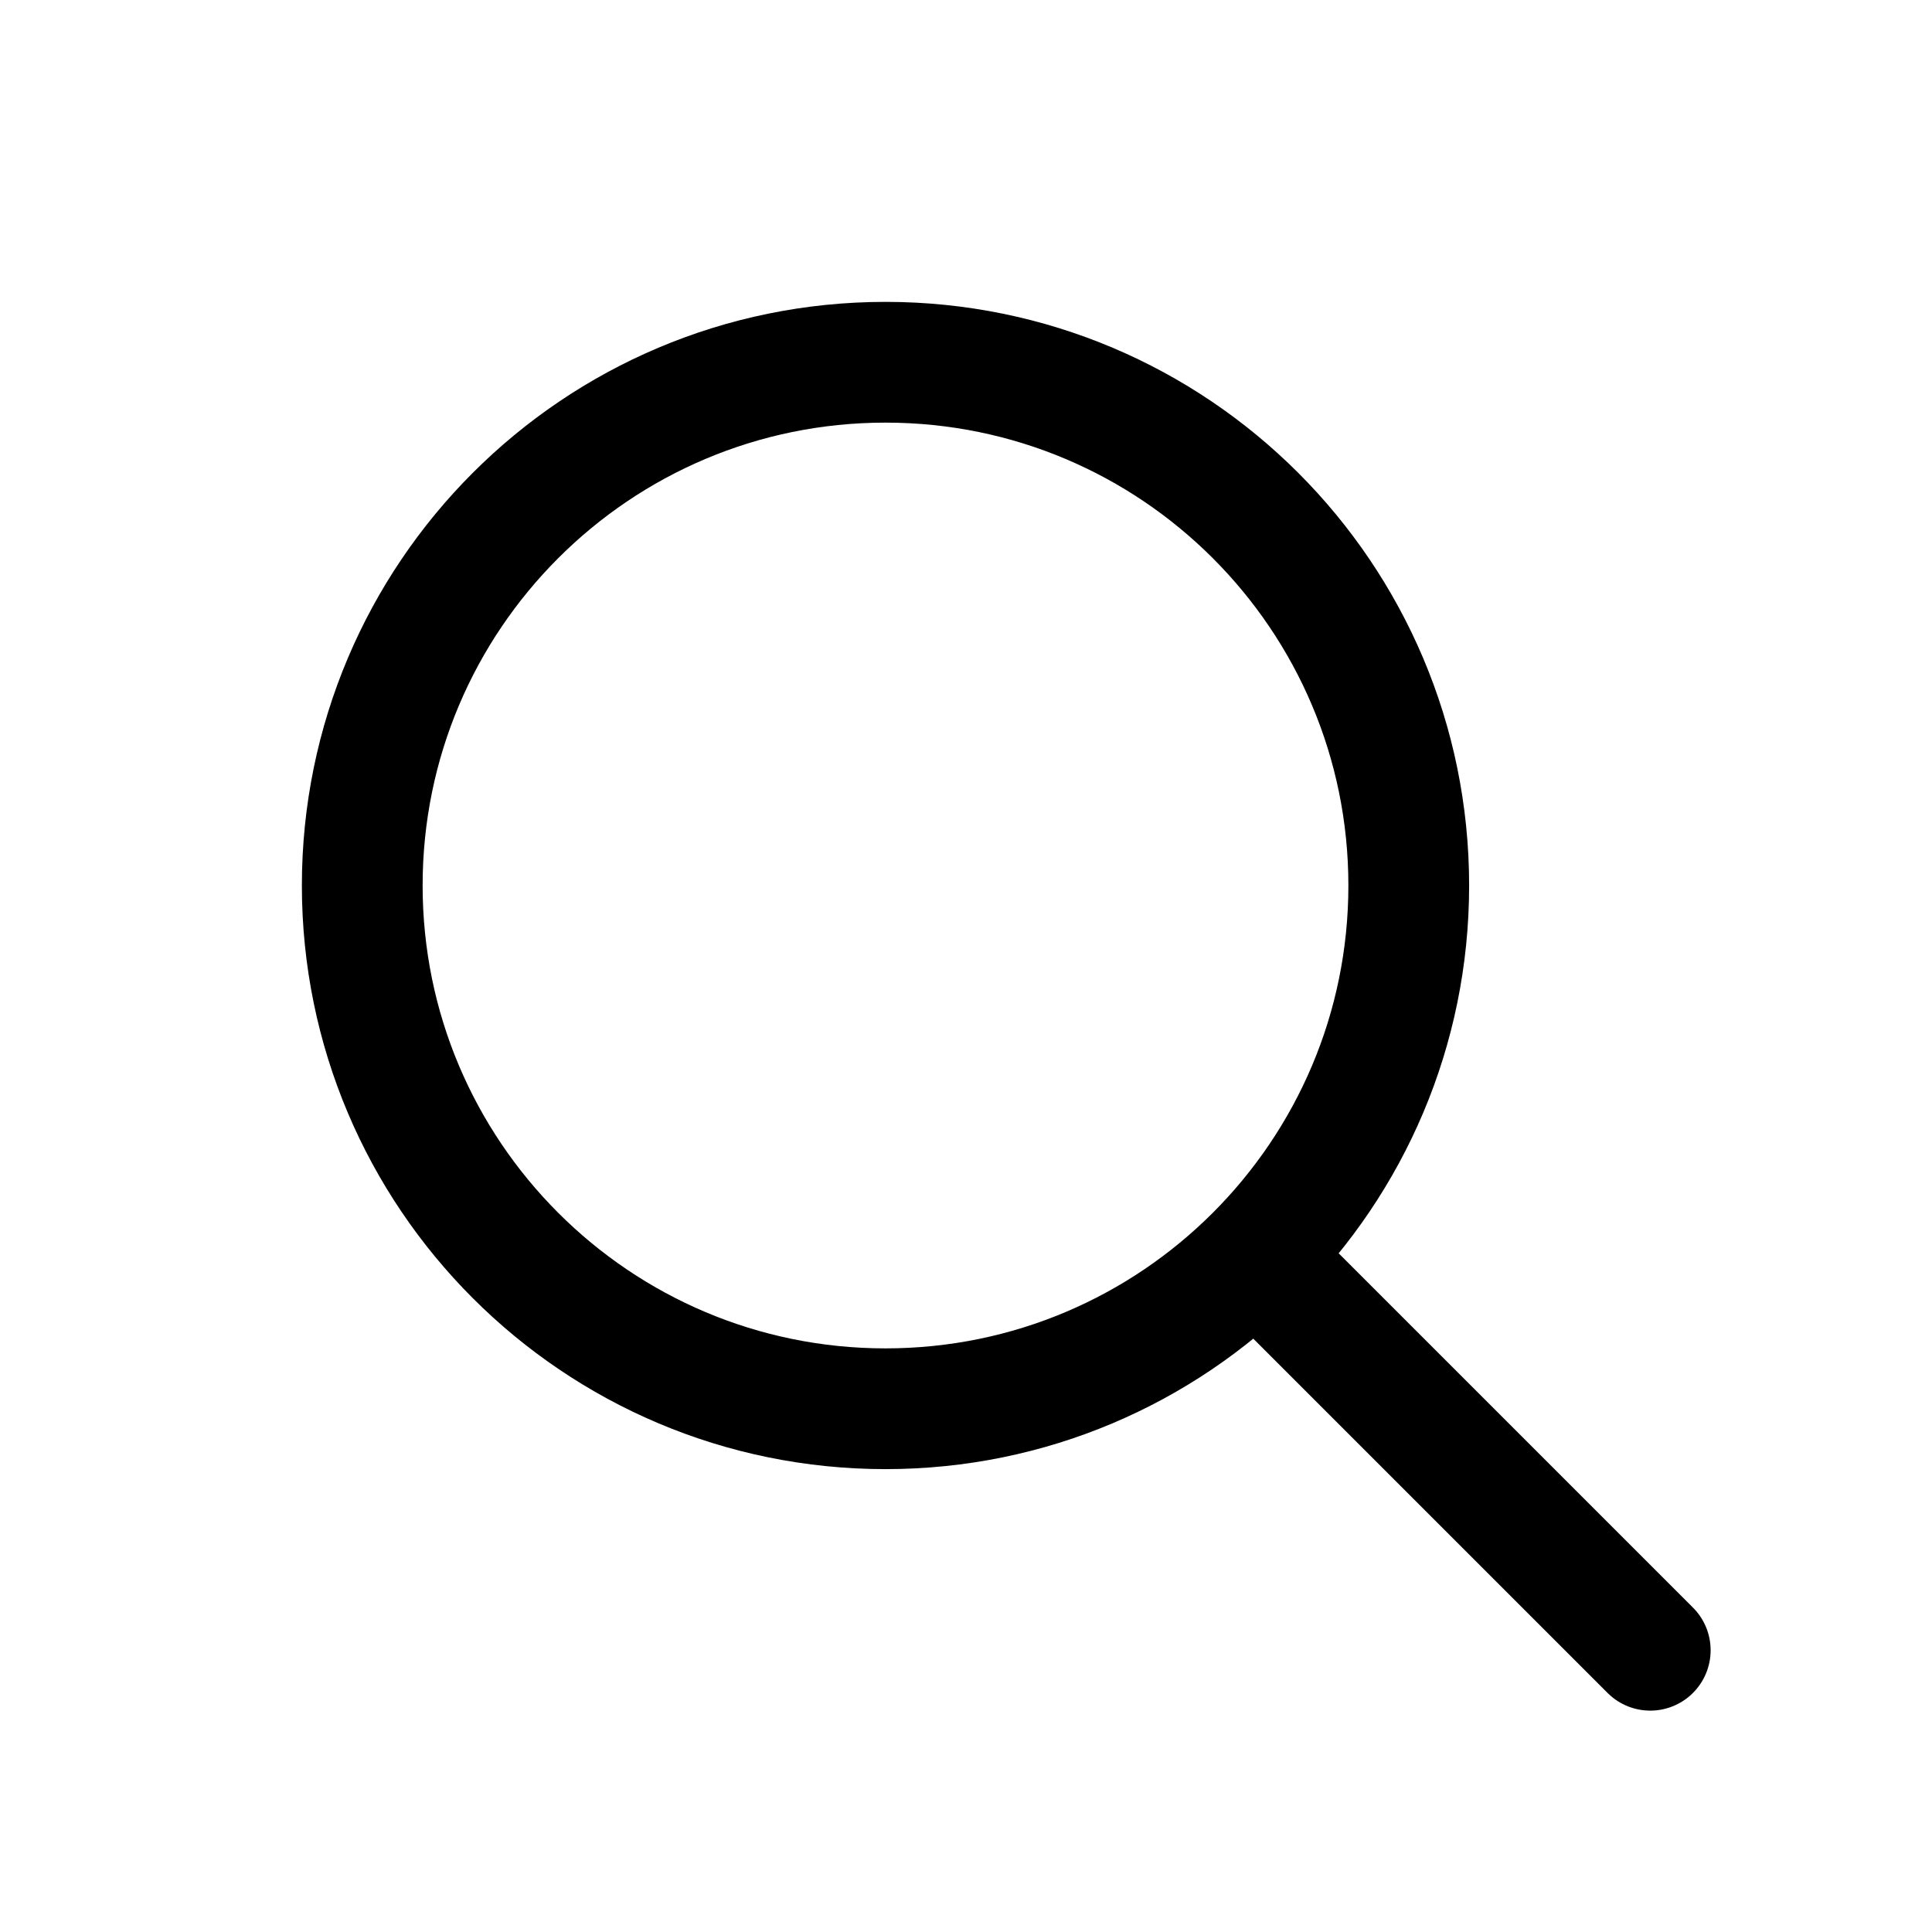
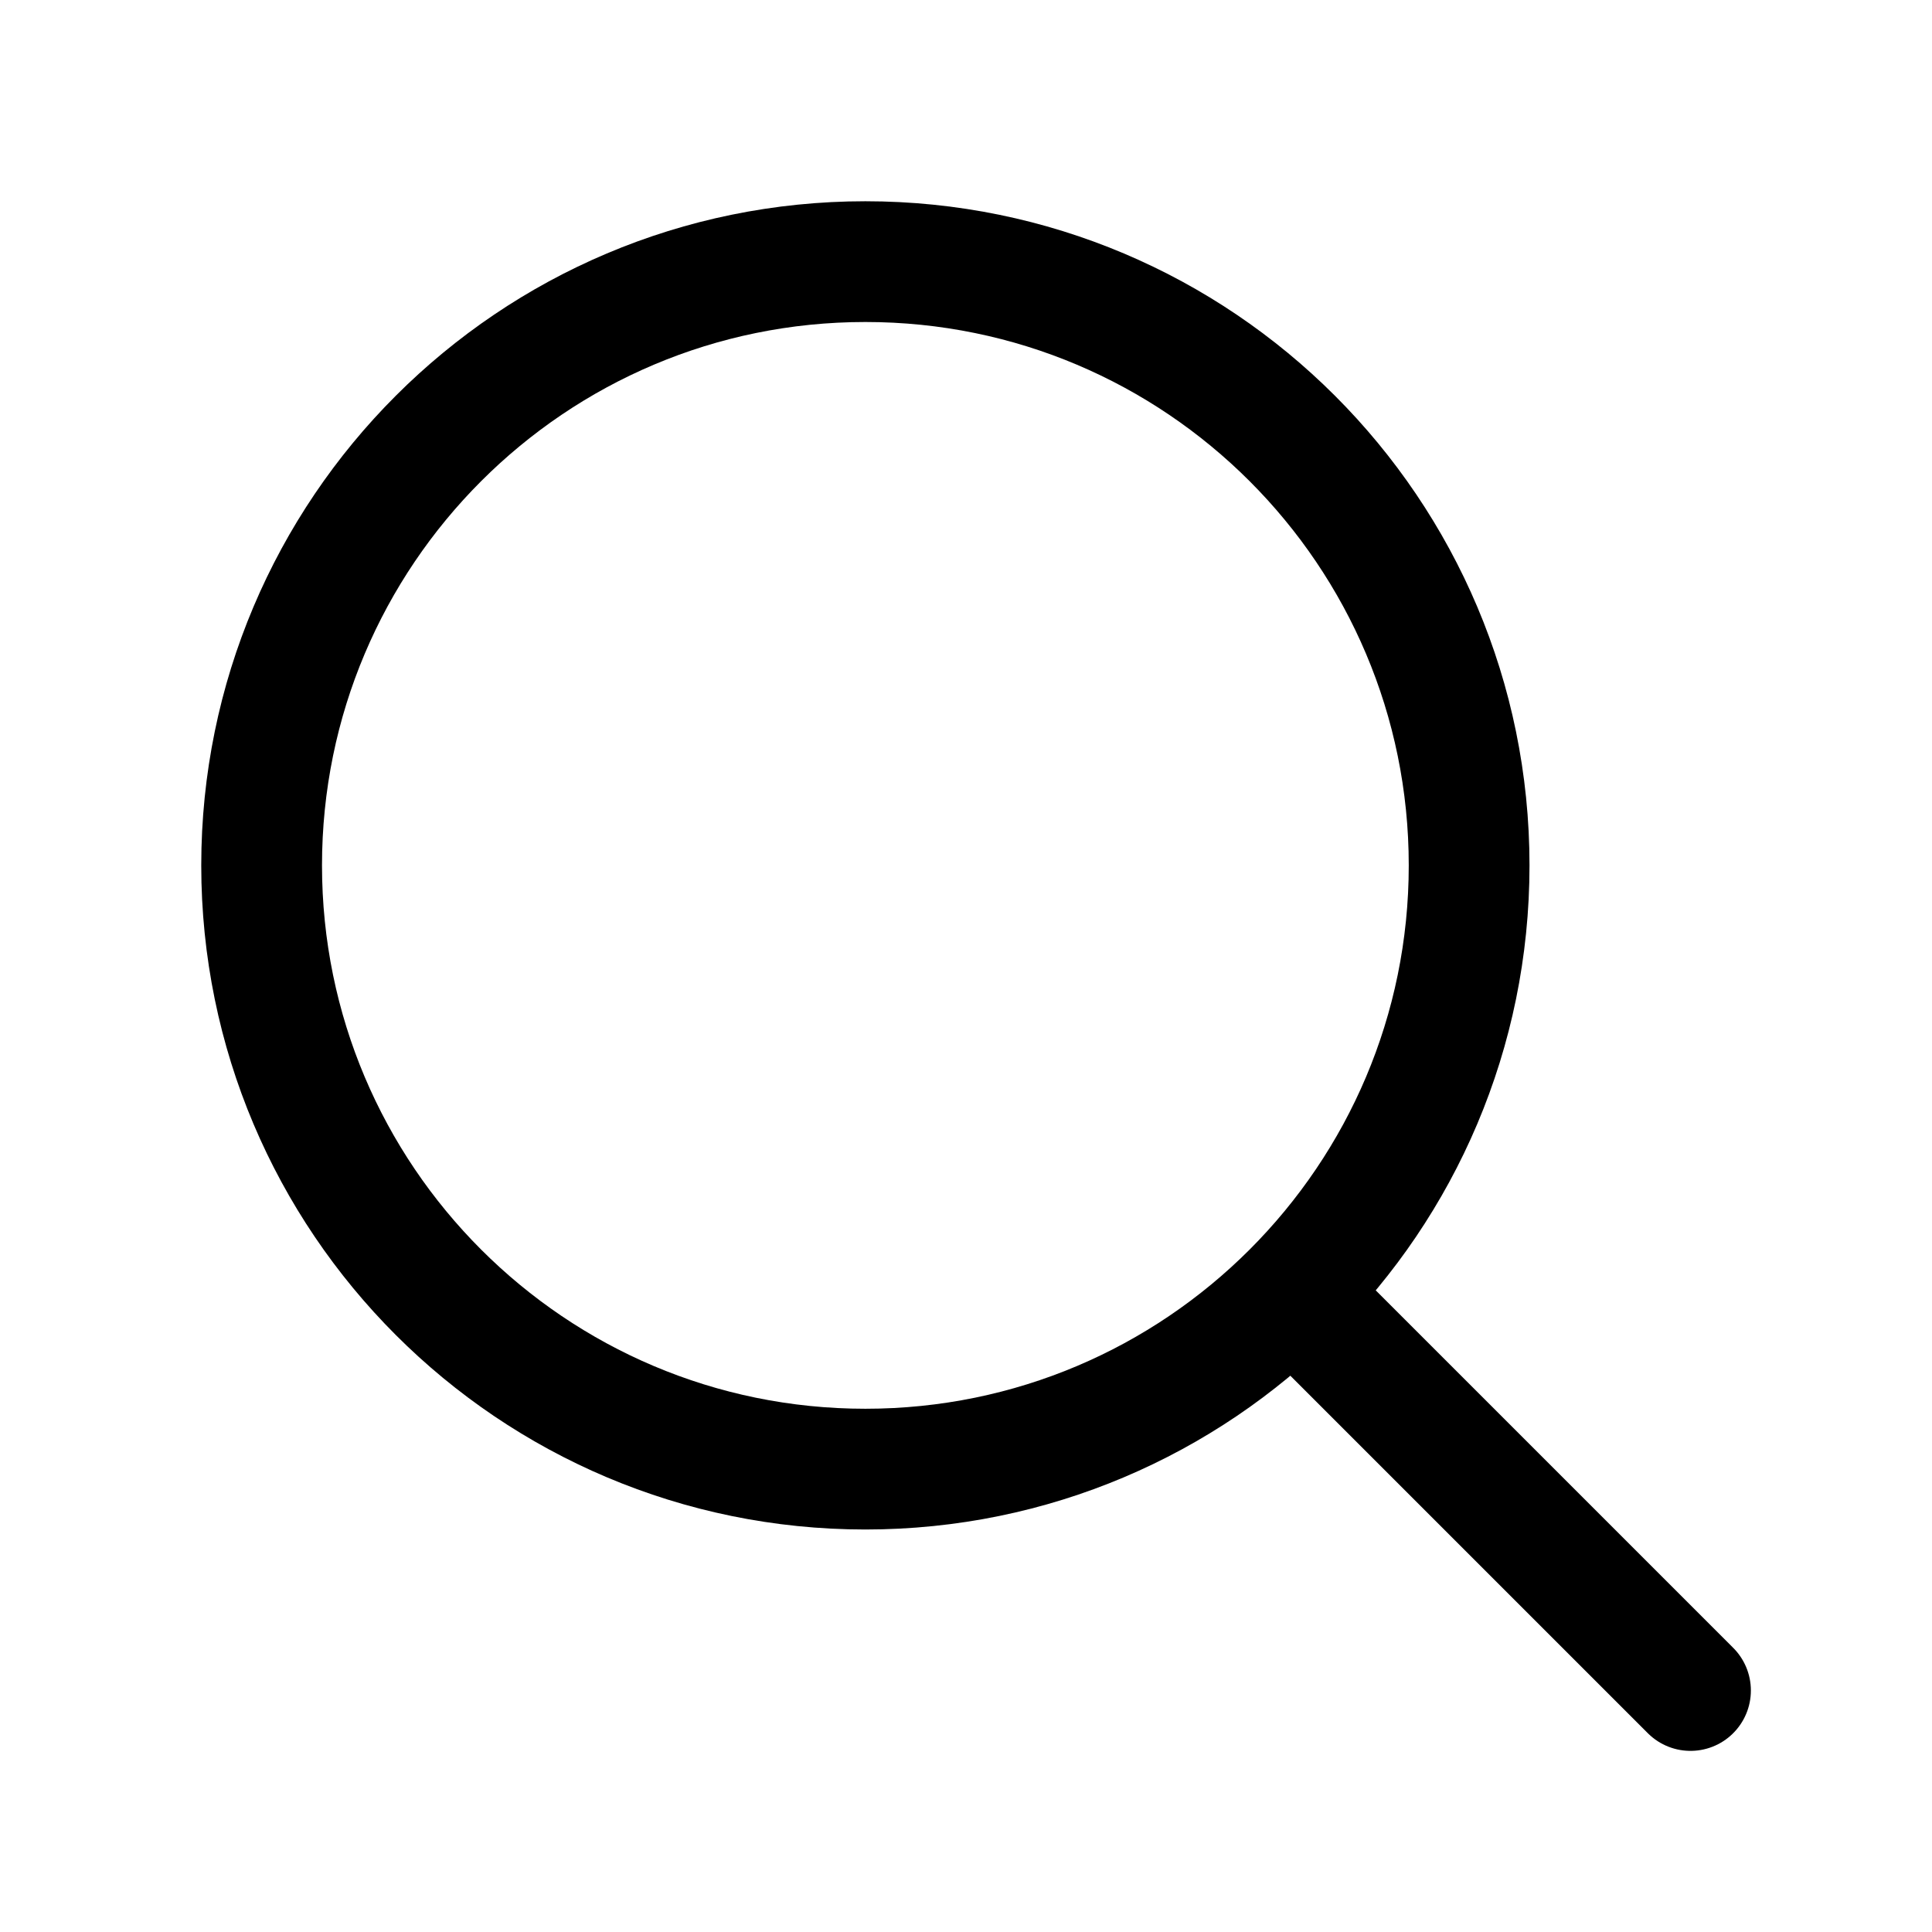
<svg xmlns="http://www.w3.org/2000/svg" width="24" height="24" viewBox="0 0 24 24" fill="none">
-   <path d="M11 17.5C14.59 17.5 17.5 14.59 17.5 11C17.5 7.41 14.59 4.5 11 4.5C7.41 4.5 4.5 7.41 4.5 11C4.5 14.59 7.41 17.5 11 17.5Z" stroke="currentColor" stroke-width="1.5" stroke-linecap="round" stroke-linejoin="round" />
-   <path d="M16 16L20.5 20.5" stroke="currentColor" stroke-width="1.5" stroke-linecap="round" stroke-linejoin="round" />
+   <circle cx="10.75" cy="10.75" r="7.5" stroke="currentColor" stroke-width="1.5" />
+   <path d="M16.5 16.5L21 21" stroke="currentColor" stroke-width="1.5" stroke-linecap="round" />
</svg>
